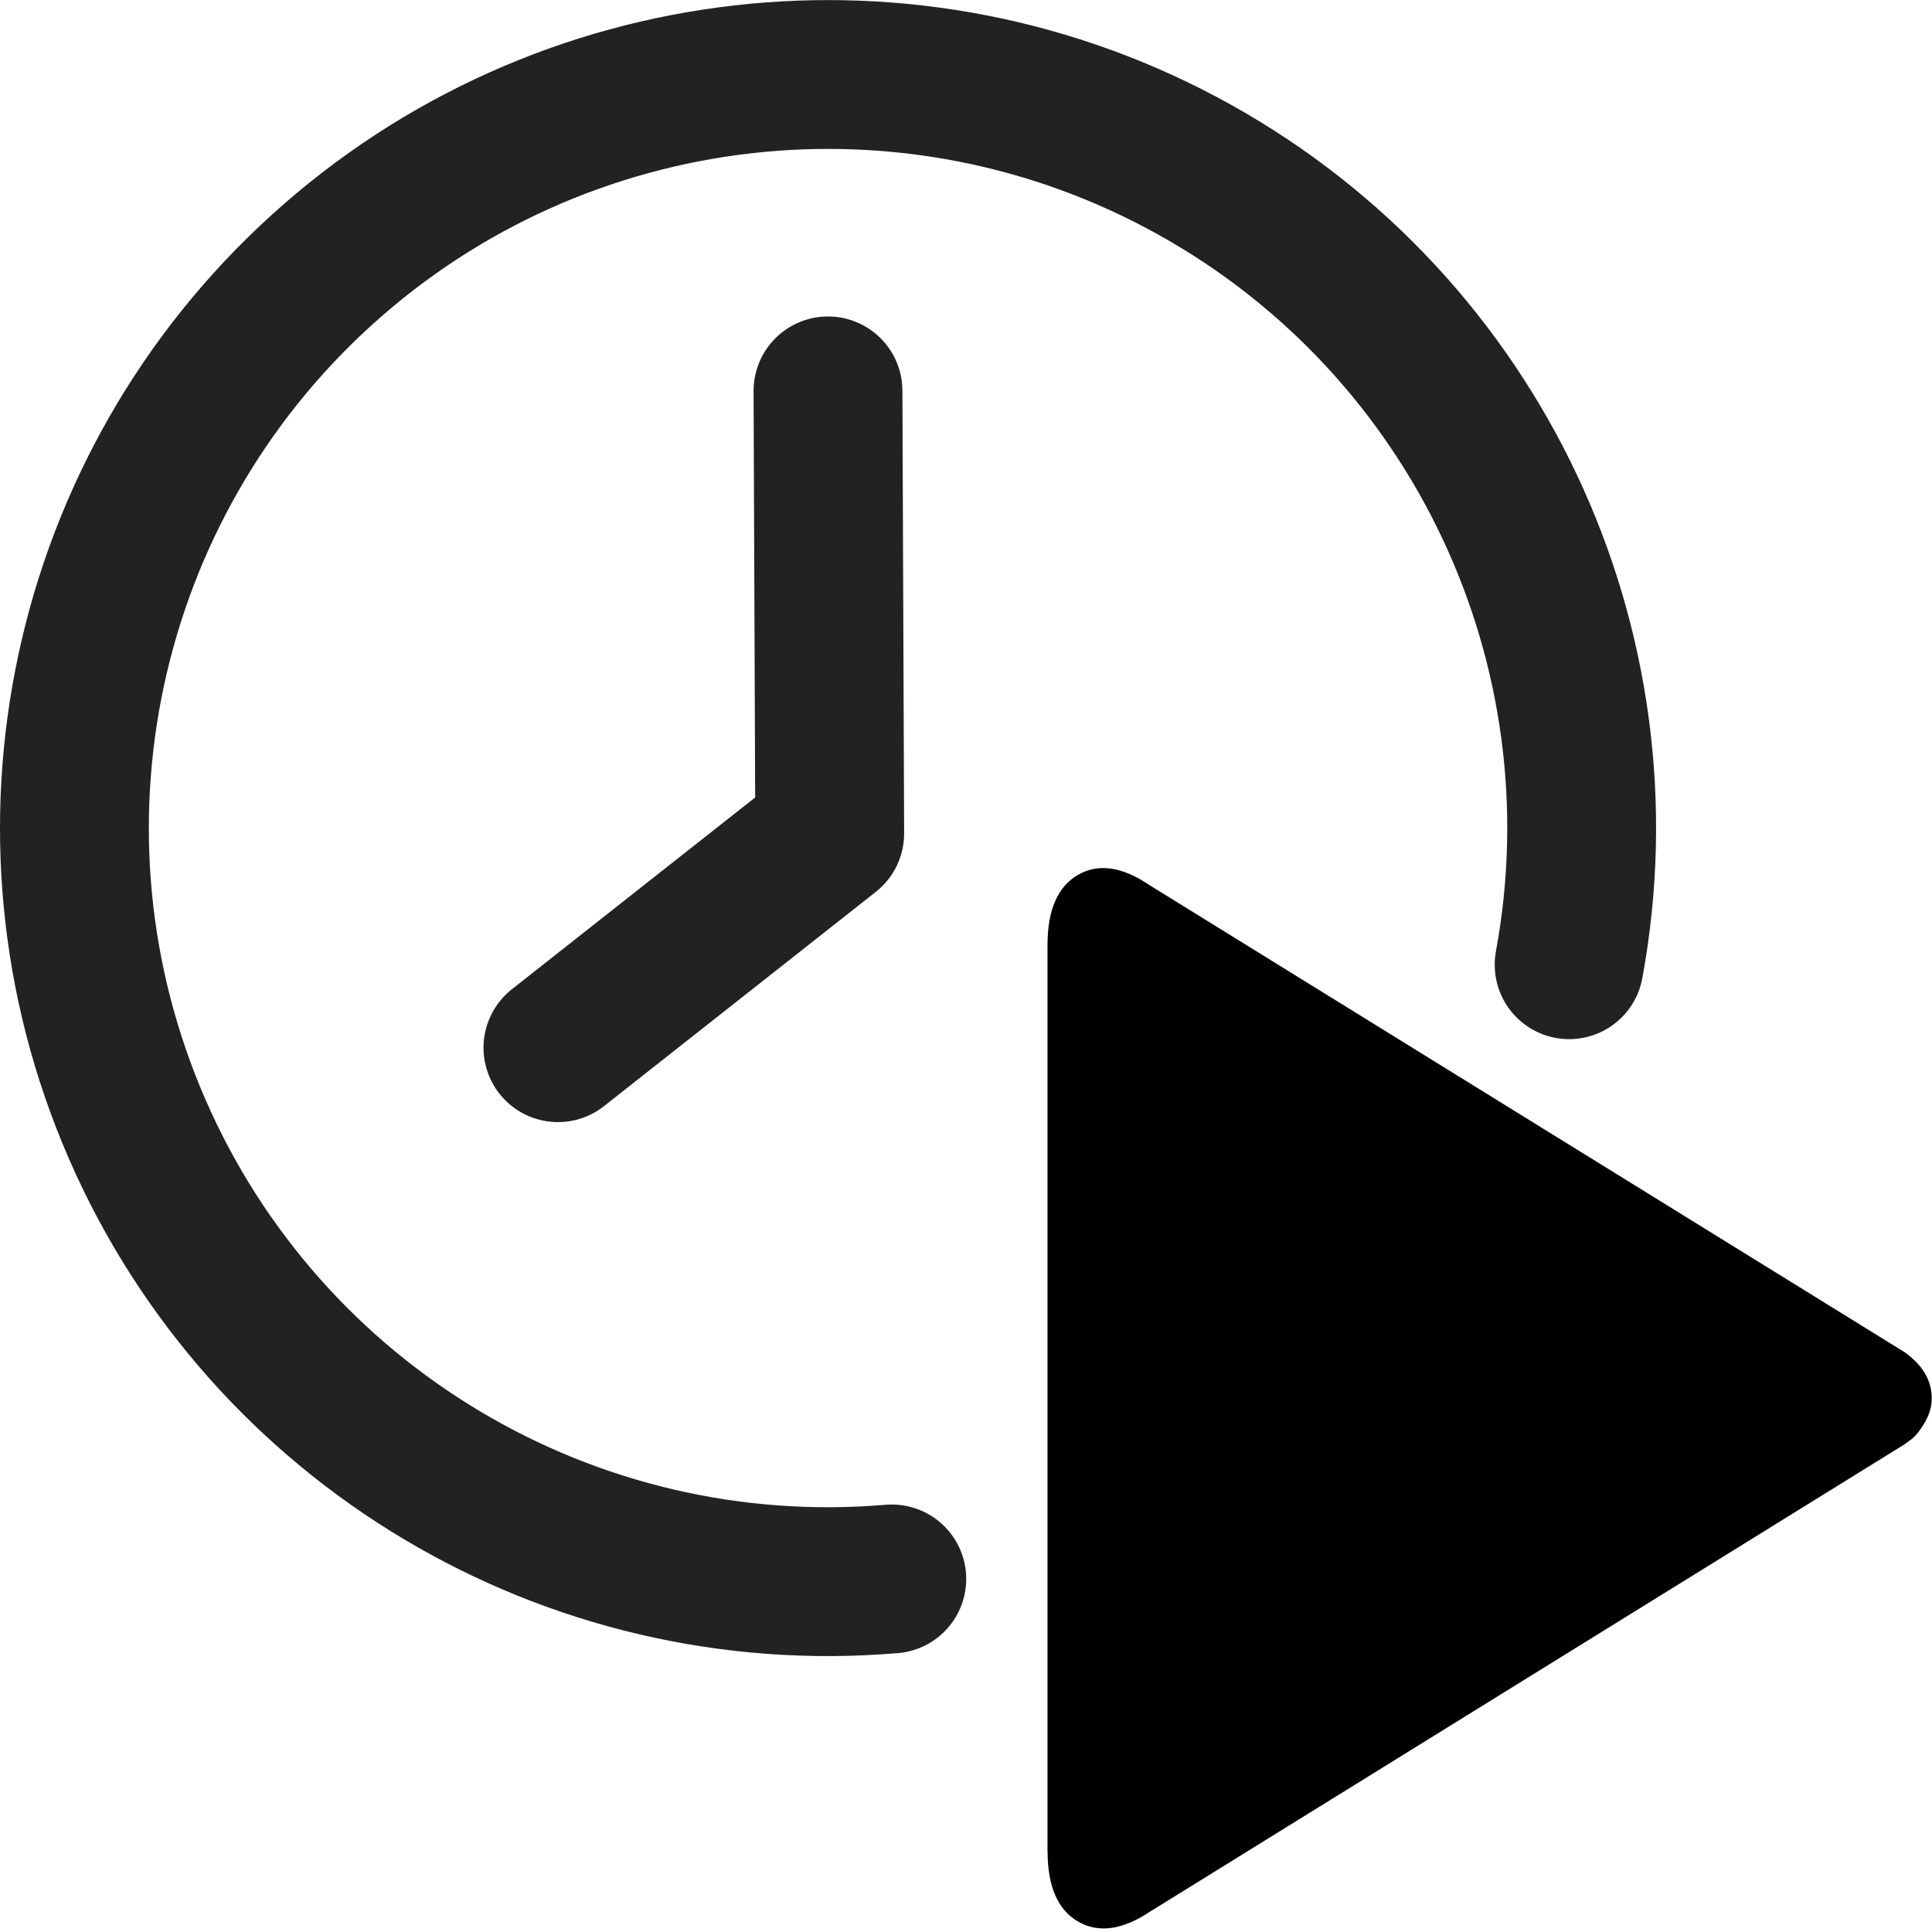
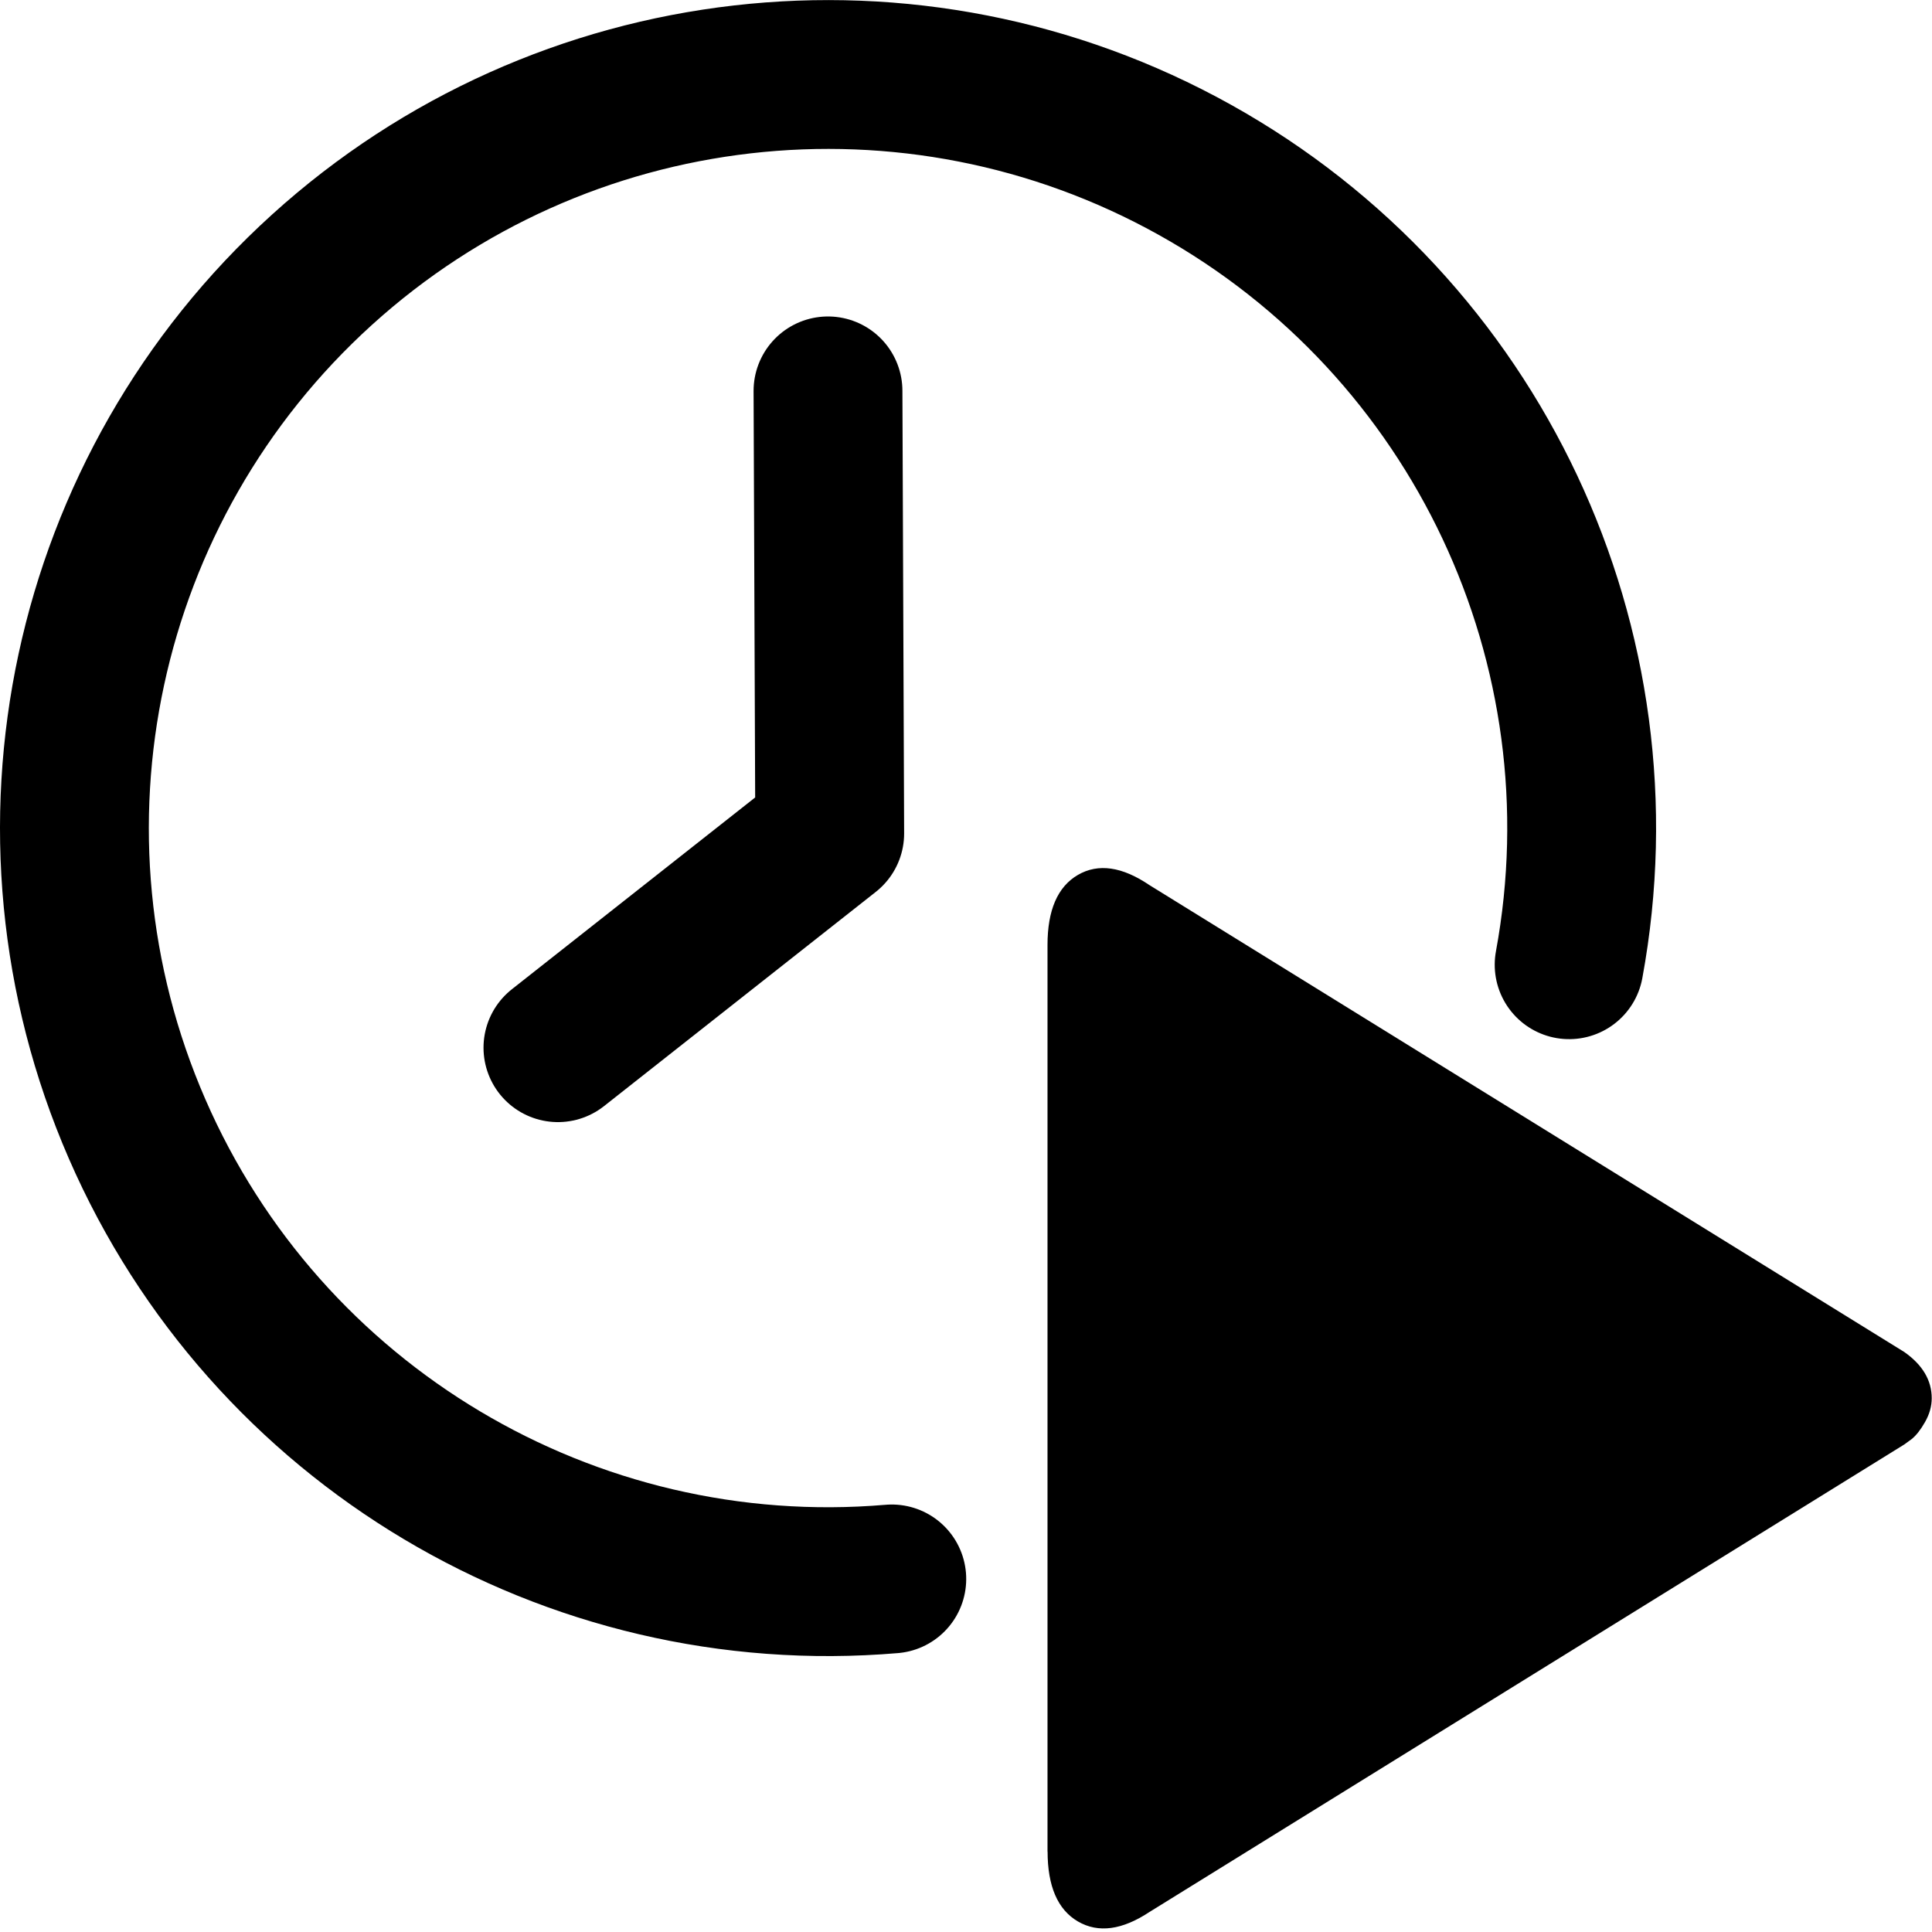
<svg xmlns="http://www.w3.org/2000/svg" fill="currentColor" stroke="currentColor" stroke-linecap="round" stroke-linejoin="round" stroke-width="2" version="1.1" viewBox="0 0 24 24" id="svg1" width="24" height="24">
  <defs id="defs1" />
  <g id="g1" transform="scale(0.8571372)">
-     <path stroke="#222222" id="circle1" style="fill:none;stroke-width:2.157;stroke-dasharray:none" d="M 24.134,-10.404 A 10.921,10.921 0 0 1 16.479,-0.226 10.921,10.921 0 0 1 4.387,-4.22 10.921,10.921 0 0 1 4.298,-16.954 10.921,10.921 0 0 1 16.333,-21.116" transform="rotate(83.86252)" />
-     <path d="M 8.086,15.184 12.025,12.079 12,5.665" stroke="#222222" stroke-linecap="round" id="path1" style="fill:none;stroke-width:2.157;stroke-dasharray:none" />
+     <path stroke="currentColor" id="circle1" style="fill:none;stroke-width:2.157;stroke-dasharray:none" d="M 24.134,-10.404 A 10.921,10.921 0 0 1 16.479,-0.226 10.921,10.921 0 0 1 4.387,-4.22 10.921,10.921 0 0 1 4.298,-16.954 10.921,10.921 0 0 1 16.333,-21.116" transform="rotate(83.86252)" />
+     <path d="M 8.086,15.184 12.025,12.079 12,5.665" stroke="currentColor" stroke-linecap="round" id="path1" style="fill:none;stroke-width:2.157;stroke-dasharray:none" />
  </g>
  <path d="M 13.029,22.998 V 11.739 q 0,-0.641 0.369,-0.856 0.369,-0.215 0.872,0.126 l 9.377,5.8 q 0.333,0.235 0.333,0.56 0,0.146 -0.081,0.288 -0.081,0.142 -0.162,0.207 l -0.089,0.065 -9.377,5.808 q -0.503,0.333 -0.872,0.118 -0.369,-0.215 -0.369,-0.856 z" stroke-width="0.033" id="path1-8" />
</svg>
